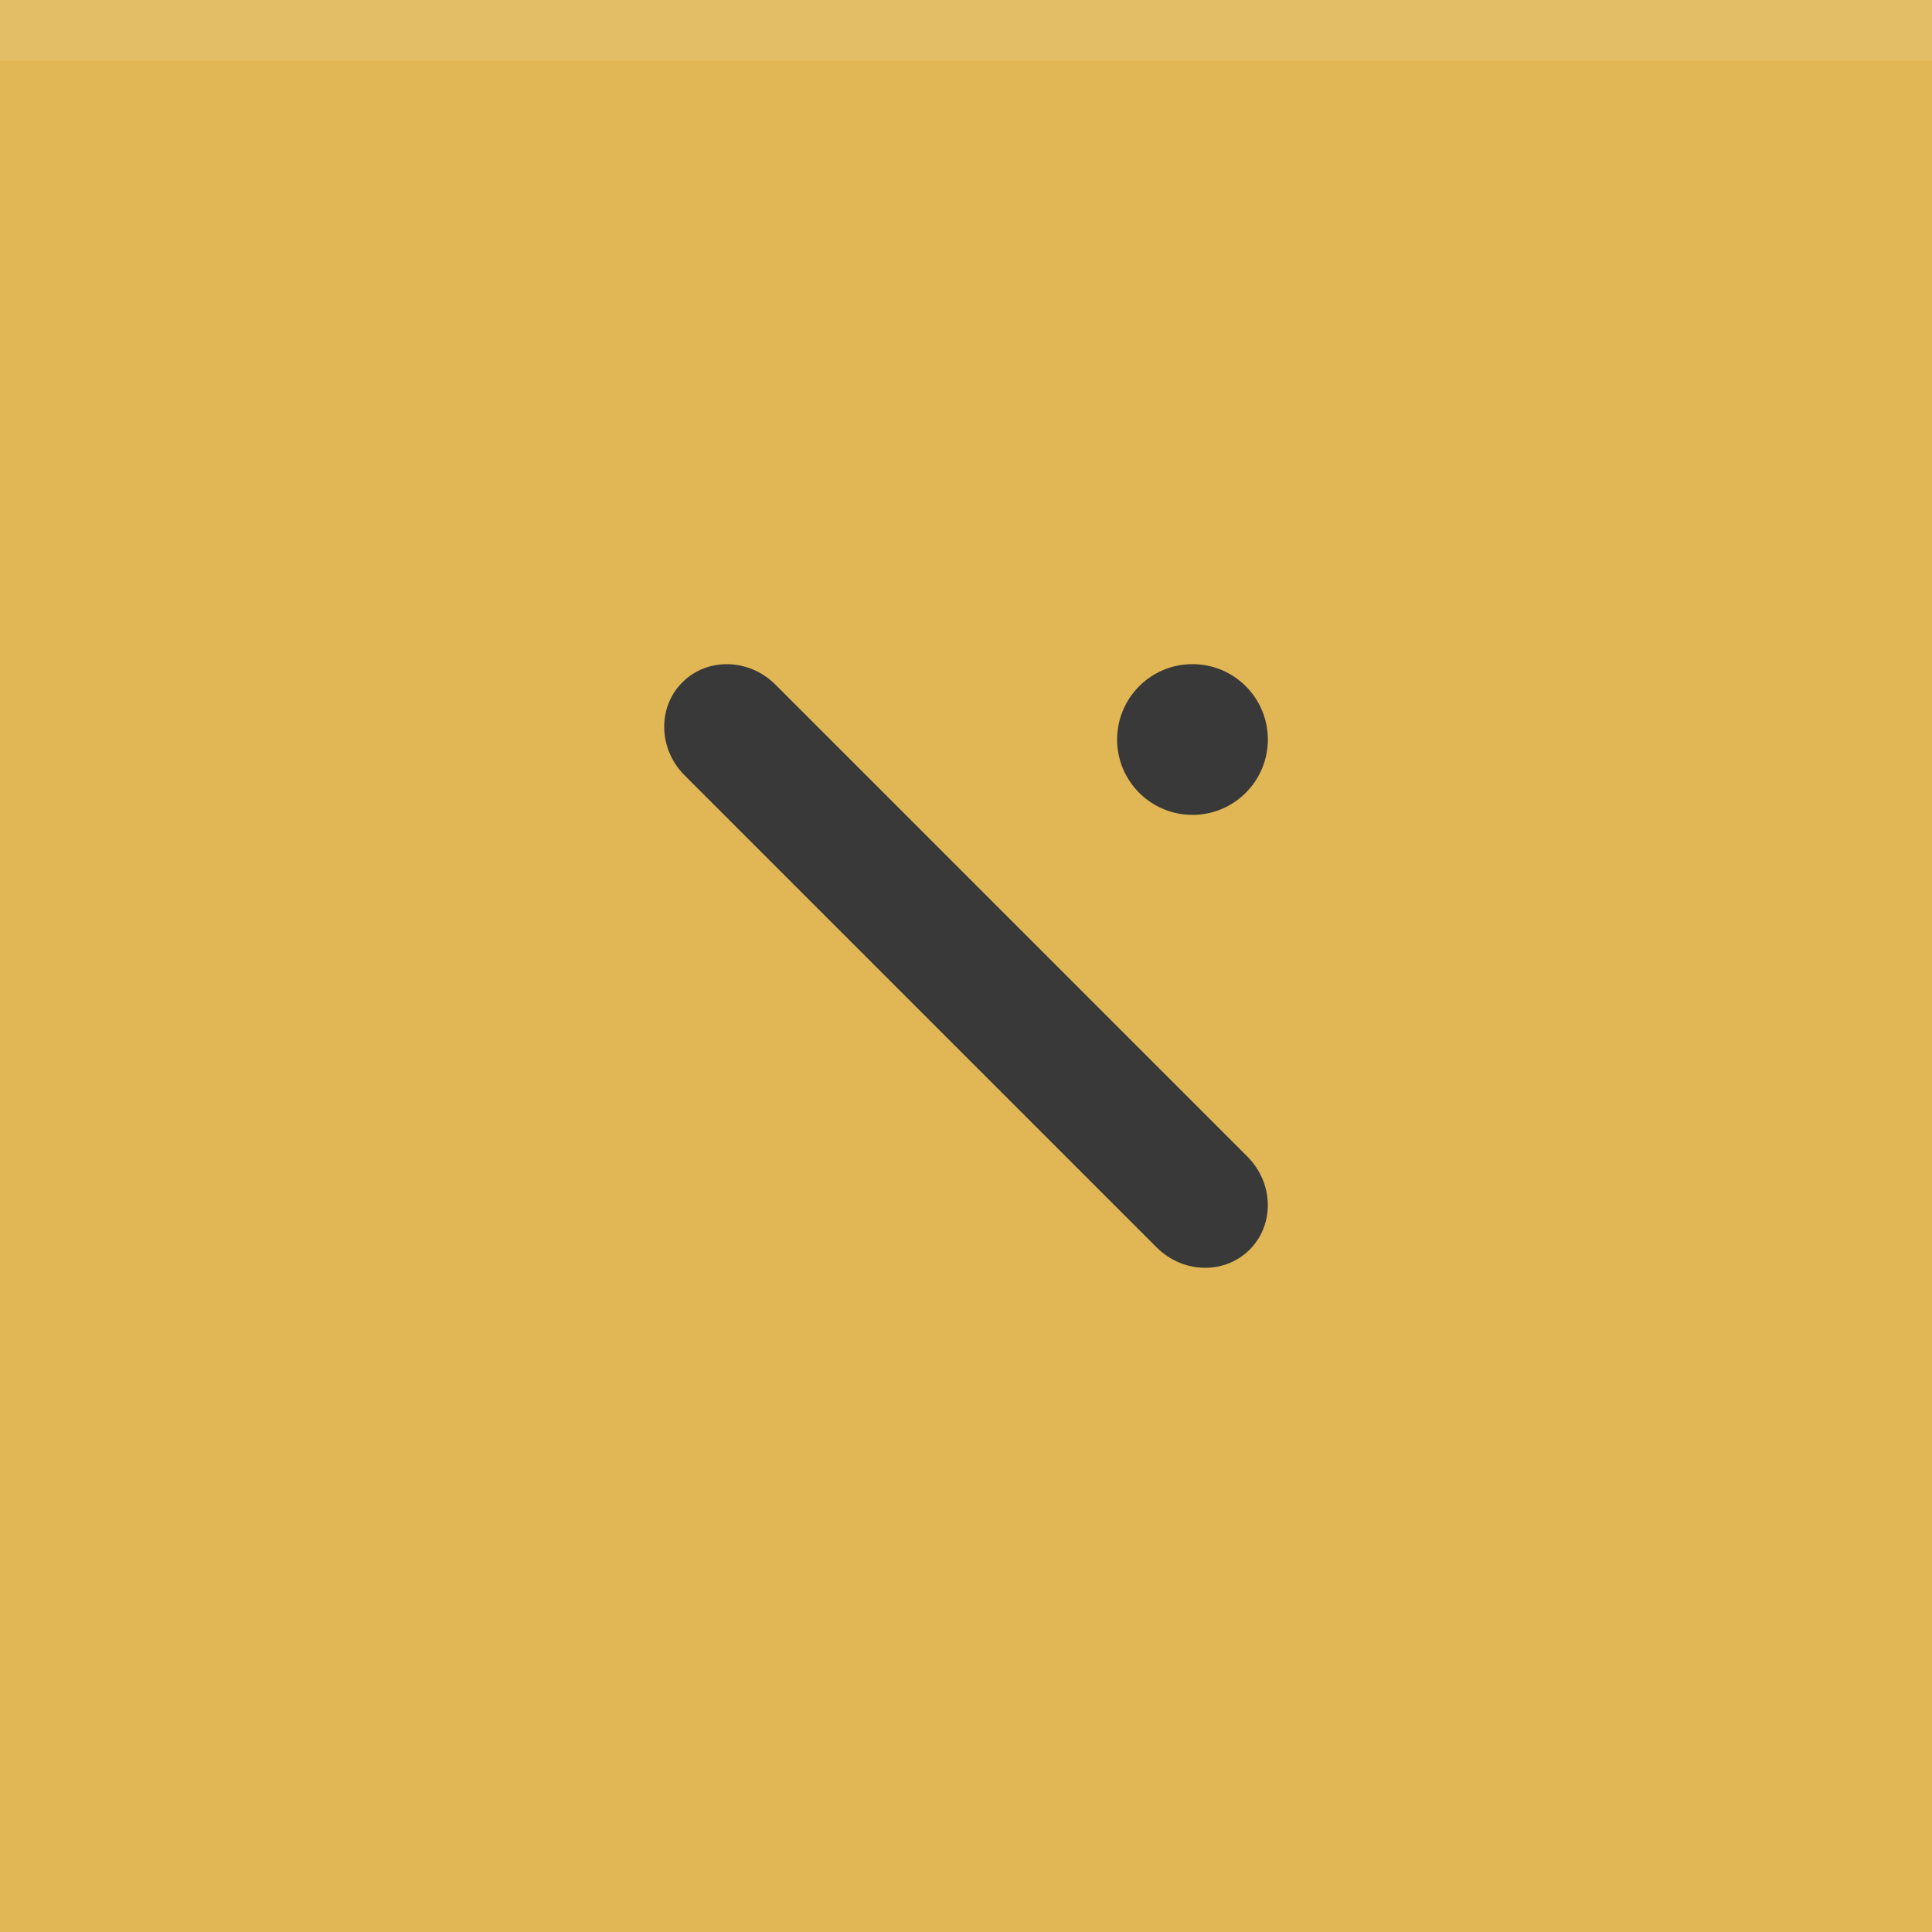
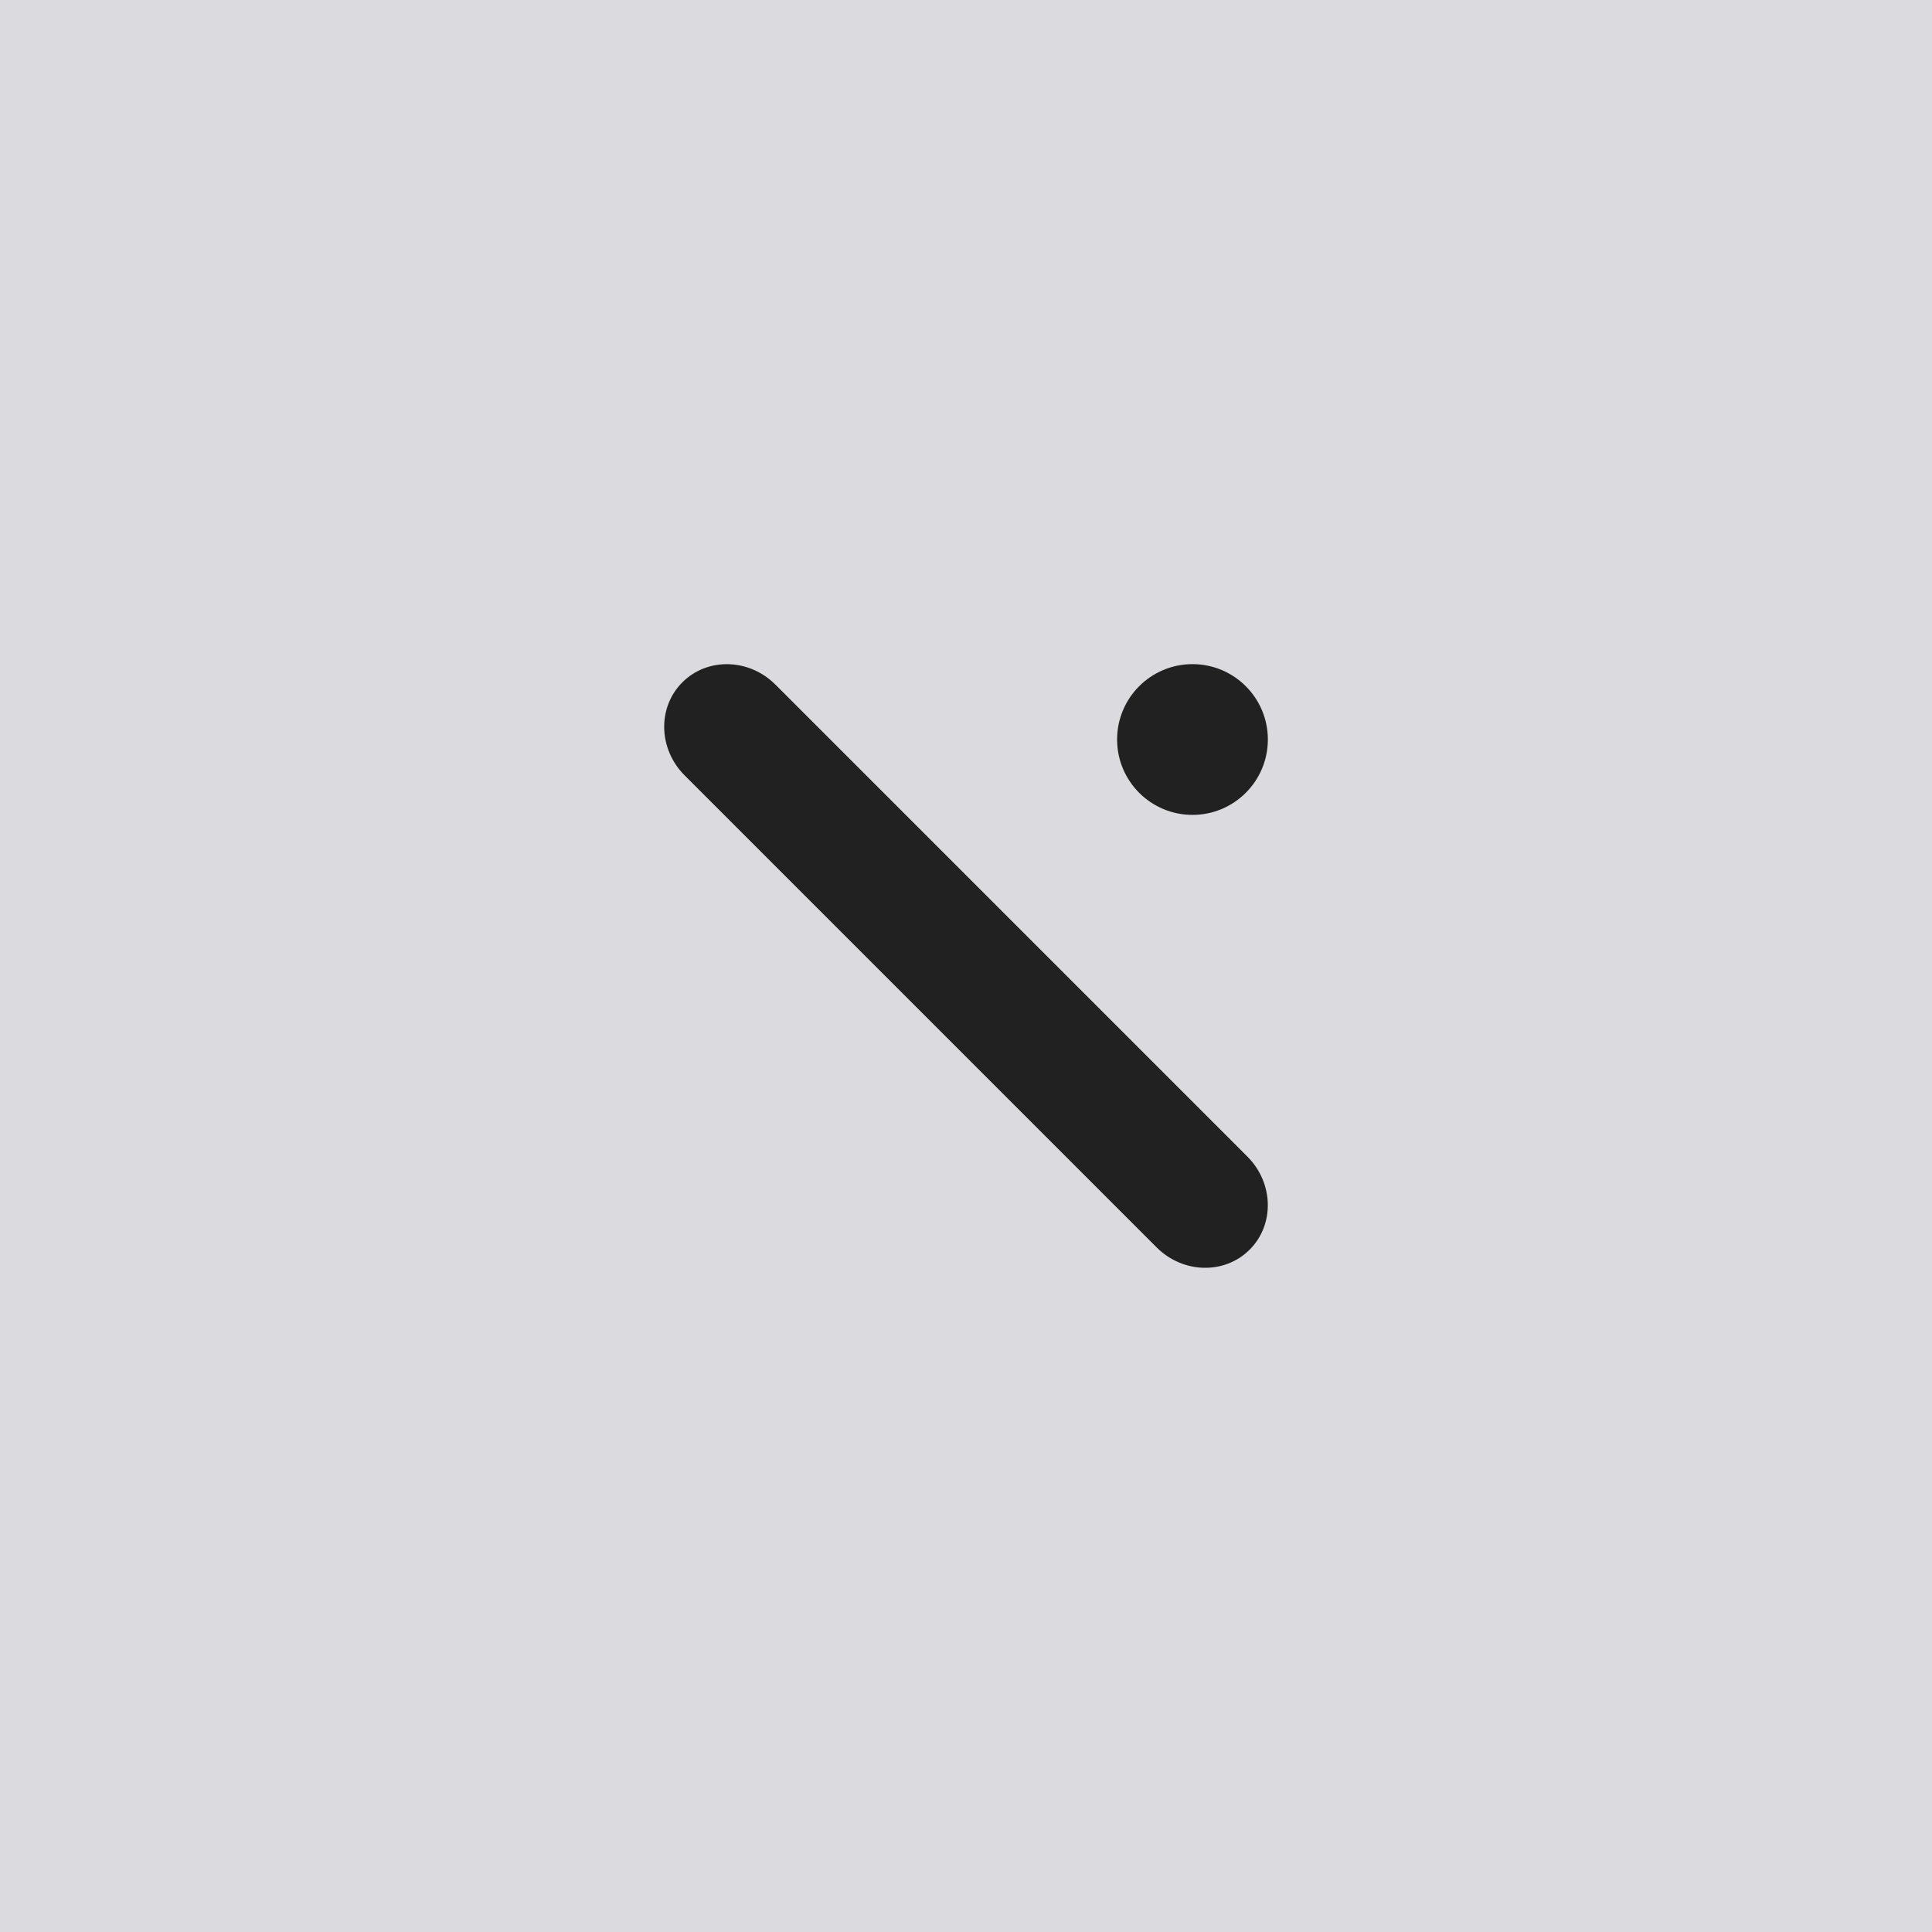
<svg xmlns="http://www.w3.org/2000/svg" width="32" height="32" viewBox="0 0 32 32" version="1.1" id="svg4231">
  <defs id="defs4235" />
-   <rect width="32" height="32" fill="#e1b756" id="rect4221" />
-   <rect width="32" height="1" fill="#FFFFFF" fill-opacity="0.1" id="rect4223" />
+   <rect width="32" height="32" fill="#dbdbdf" id="rect4221" />
  <g id="g12" transform="matrix(0.7309446,0,0,0.7309446,4.304886,4.106664)">
-     <rect style="fill:#393939;stroke-width:0.727" transform="rotate(45)" rx="1.527" y="-1.263" x="13.729" height="2.909" width="18.18" id="rect3724" />
-     <circle r="1.708" cy="11.139" cx="21.132" id="path3741-6-7" style="fill:#393939;stroke-width:0.696" />
+     <rect style="fill:#212122;stroke-width:0.727" transform="rotate(45)" rx="1.527" y="-1.263" x="13.729" height="2.909" width="18.18" id="rect3724" />
+     <circle r="1.708" cy="11.139" cx="21.132" id="path3741-6-7" style="fill:#212122;stroke-width:0.696" />
  </g>
</svg>
